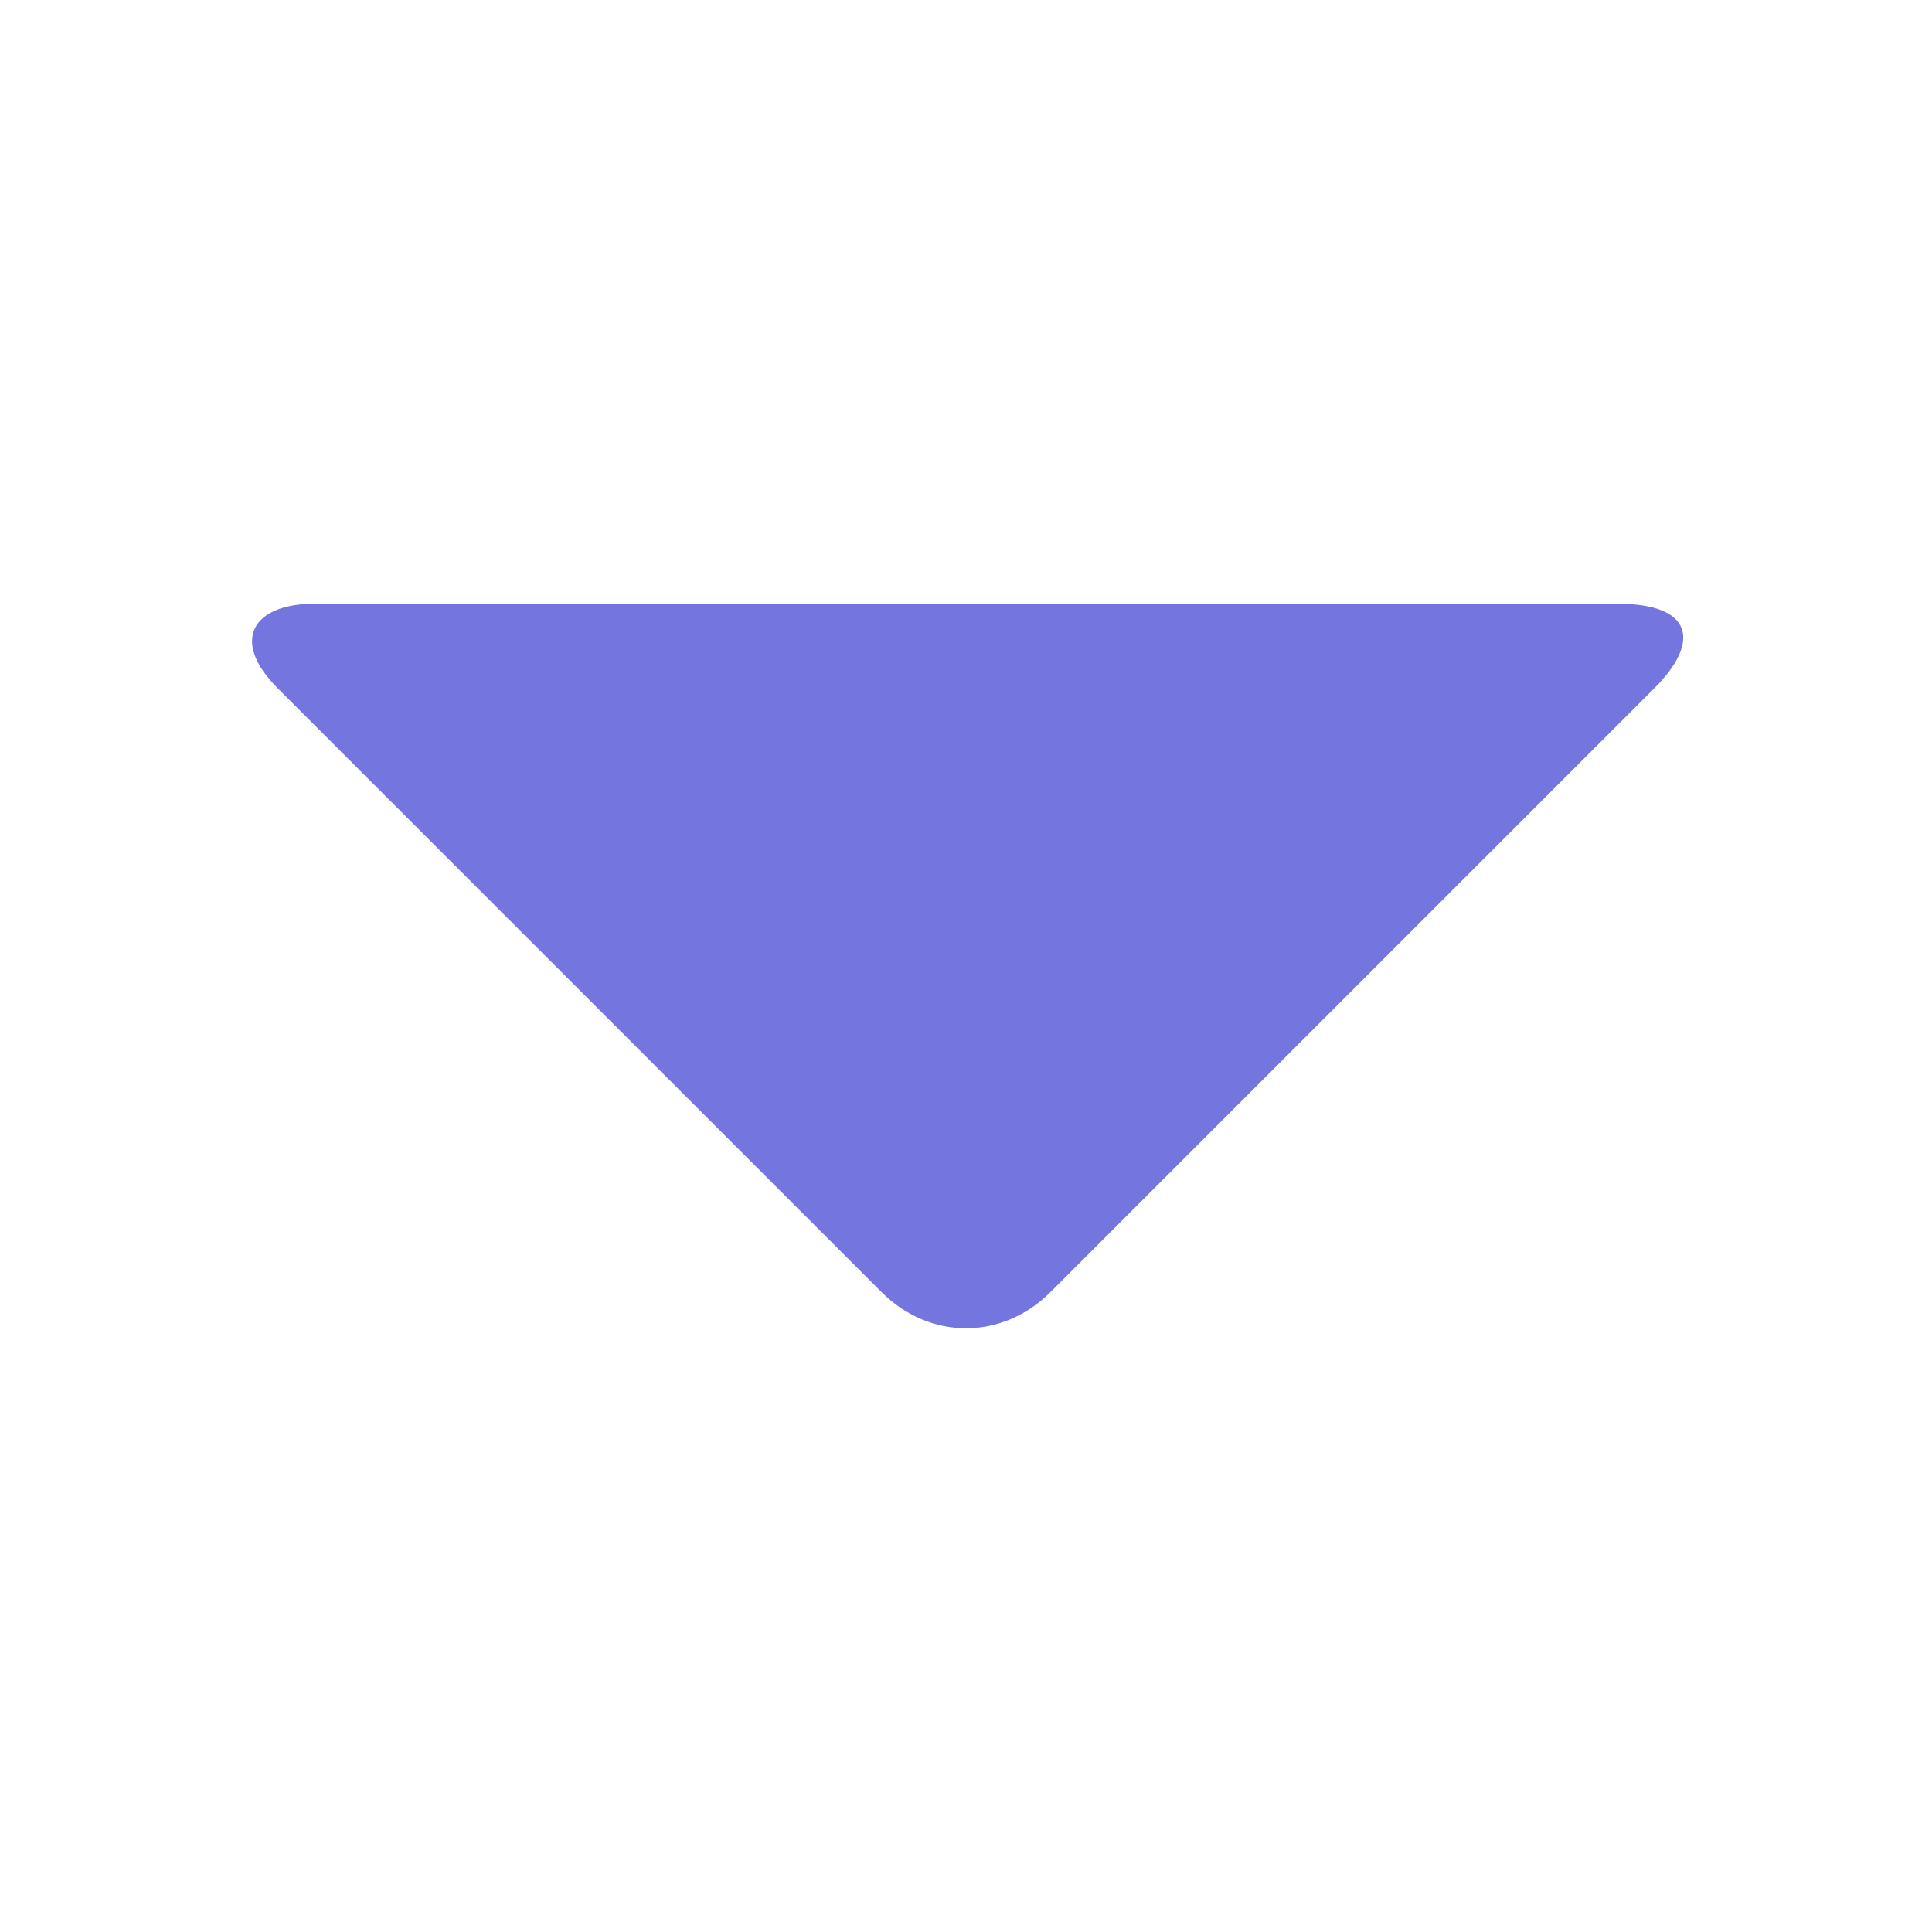
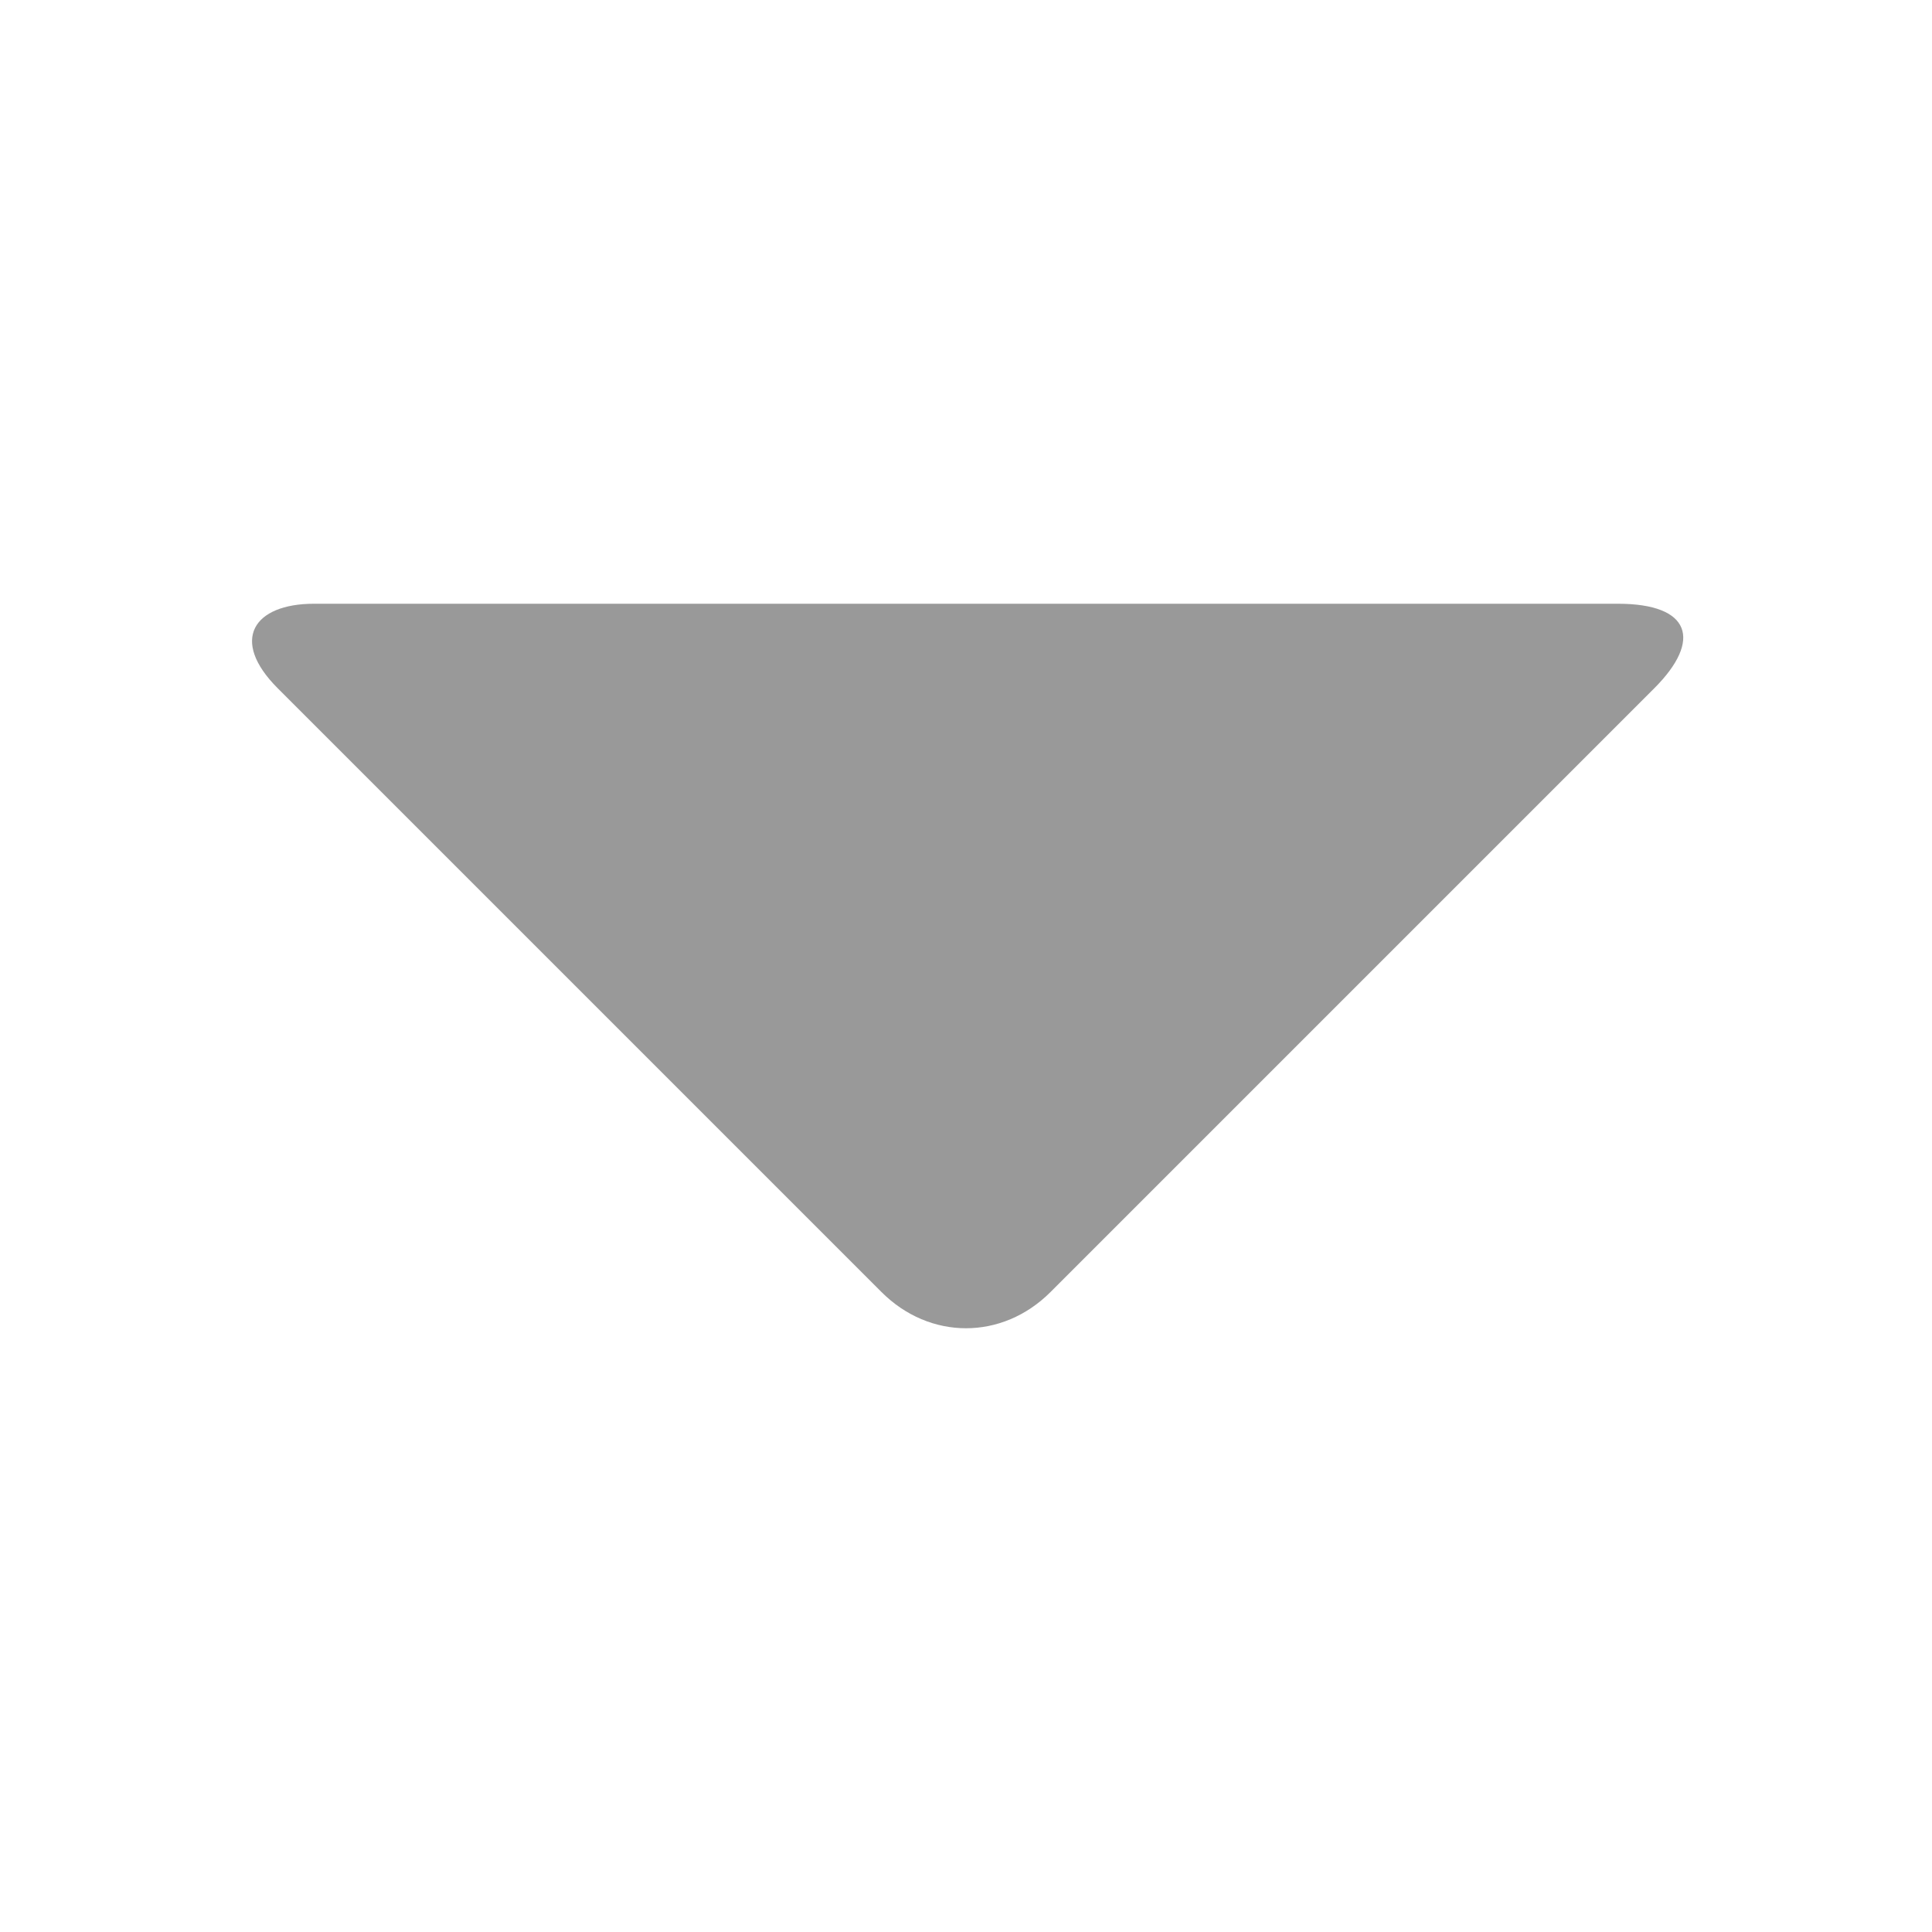
<svg xmlns="http://www.w3.org/2000/svg" width="16" height="16" viewBox="-2.1 -5 16 16" preserveAspectRatio="xMinYMid meet" overflow="visible">
-   <path d="M.5 0C0 0-.2.3.2.7l5 5c.4.4 1 .4 1.4 0l5-5c.4-.4.3-.7-.3-.7H.5z" fill="#7575E0" />
+   <path d="M.5 0C0 0-.2.3.2.7l5 5c.4.4 1 .4 1.4 0l5-5c.4-.4.3-.7-.3-.7H.5z" fill="#999" />
</svg>
